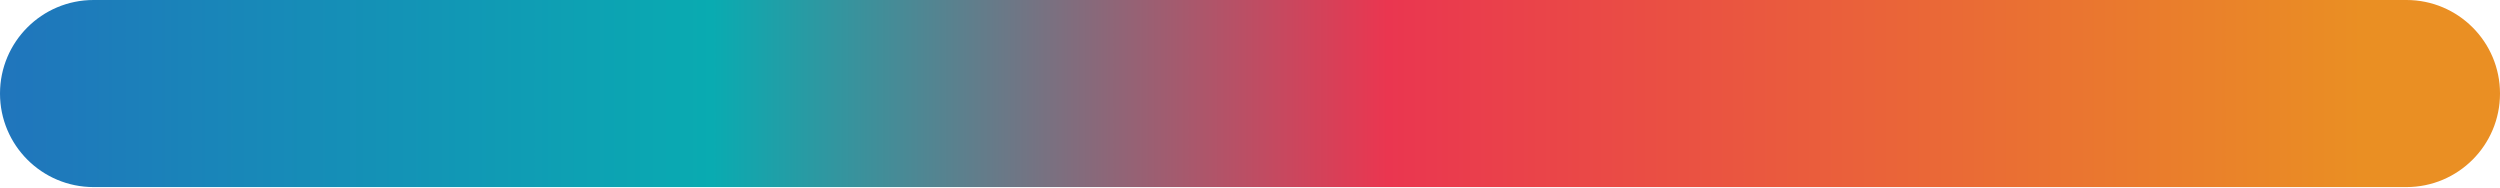
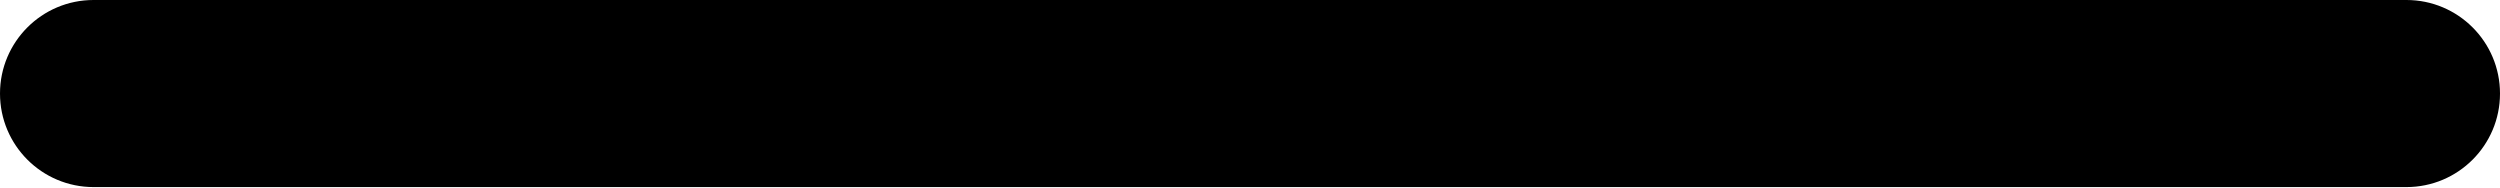
<svg xmlns="http://www.w3.org/2000/svg" width="147" height="11" viewBox="0 0 147 11" fill="none">
  <rect width="147" height="11" rx="5.5" fill="url(#paint0_linear_135_2)" />
  <defs>
    <linearGradient id="paint0_linear_135_2" x1="0" y1="5.5" x2="147" y2="5.5" gradientUnits="userSpaceOnUse">
-       <stop stop-color="#2075BC" />
-       <stop offset="0.285" stop-color="#09ABB1" />
-       <stop offset="0.555" stop-color="#EA3650" />
-       <stop offset="0.945" stop-color="#EA8F23" />
+       <stop stopColor="#2075BC" />
+       <stop offset="0.285" stopColor="#09ABB1" />
+       <stop offset="0.555" stopColor="#EA3650" />
+       <stop offset="0.945" stopColor="#EA8F23" />
    </linearGradient>
  </defs>
</svg>
